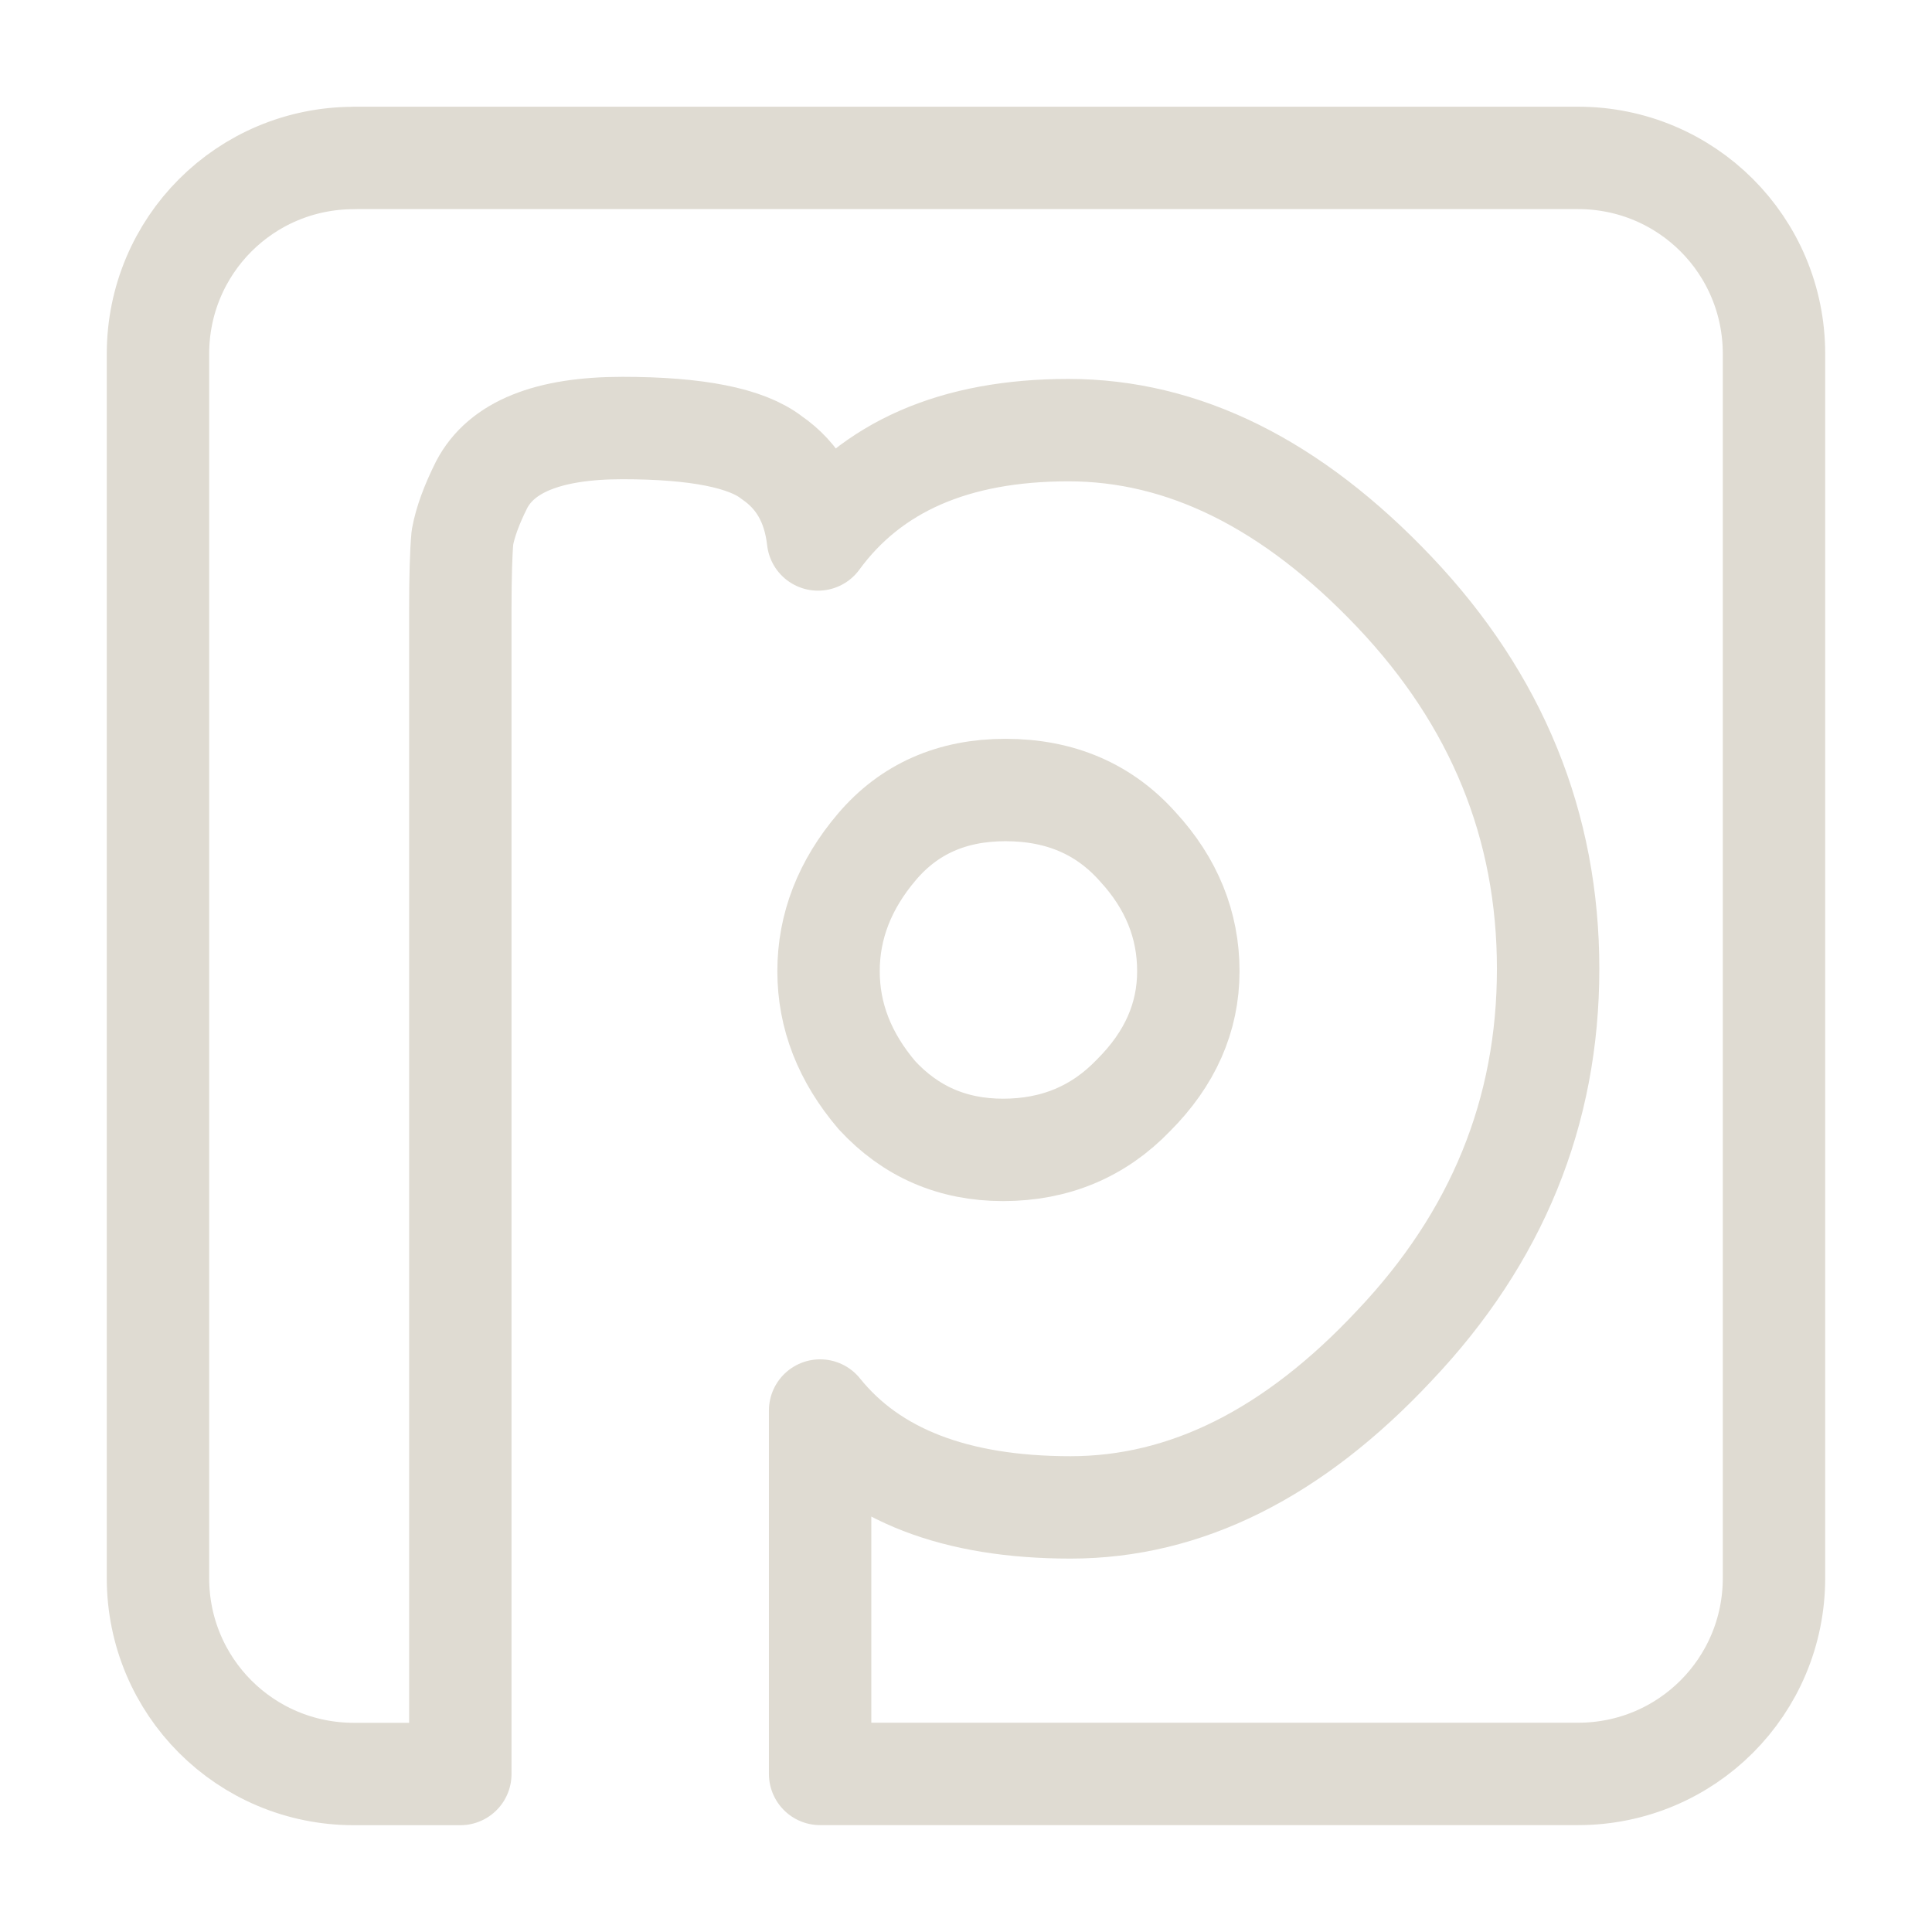
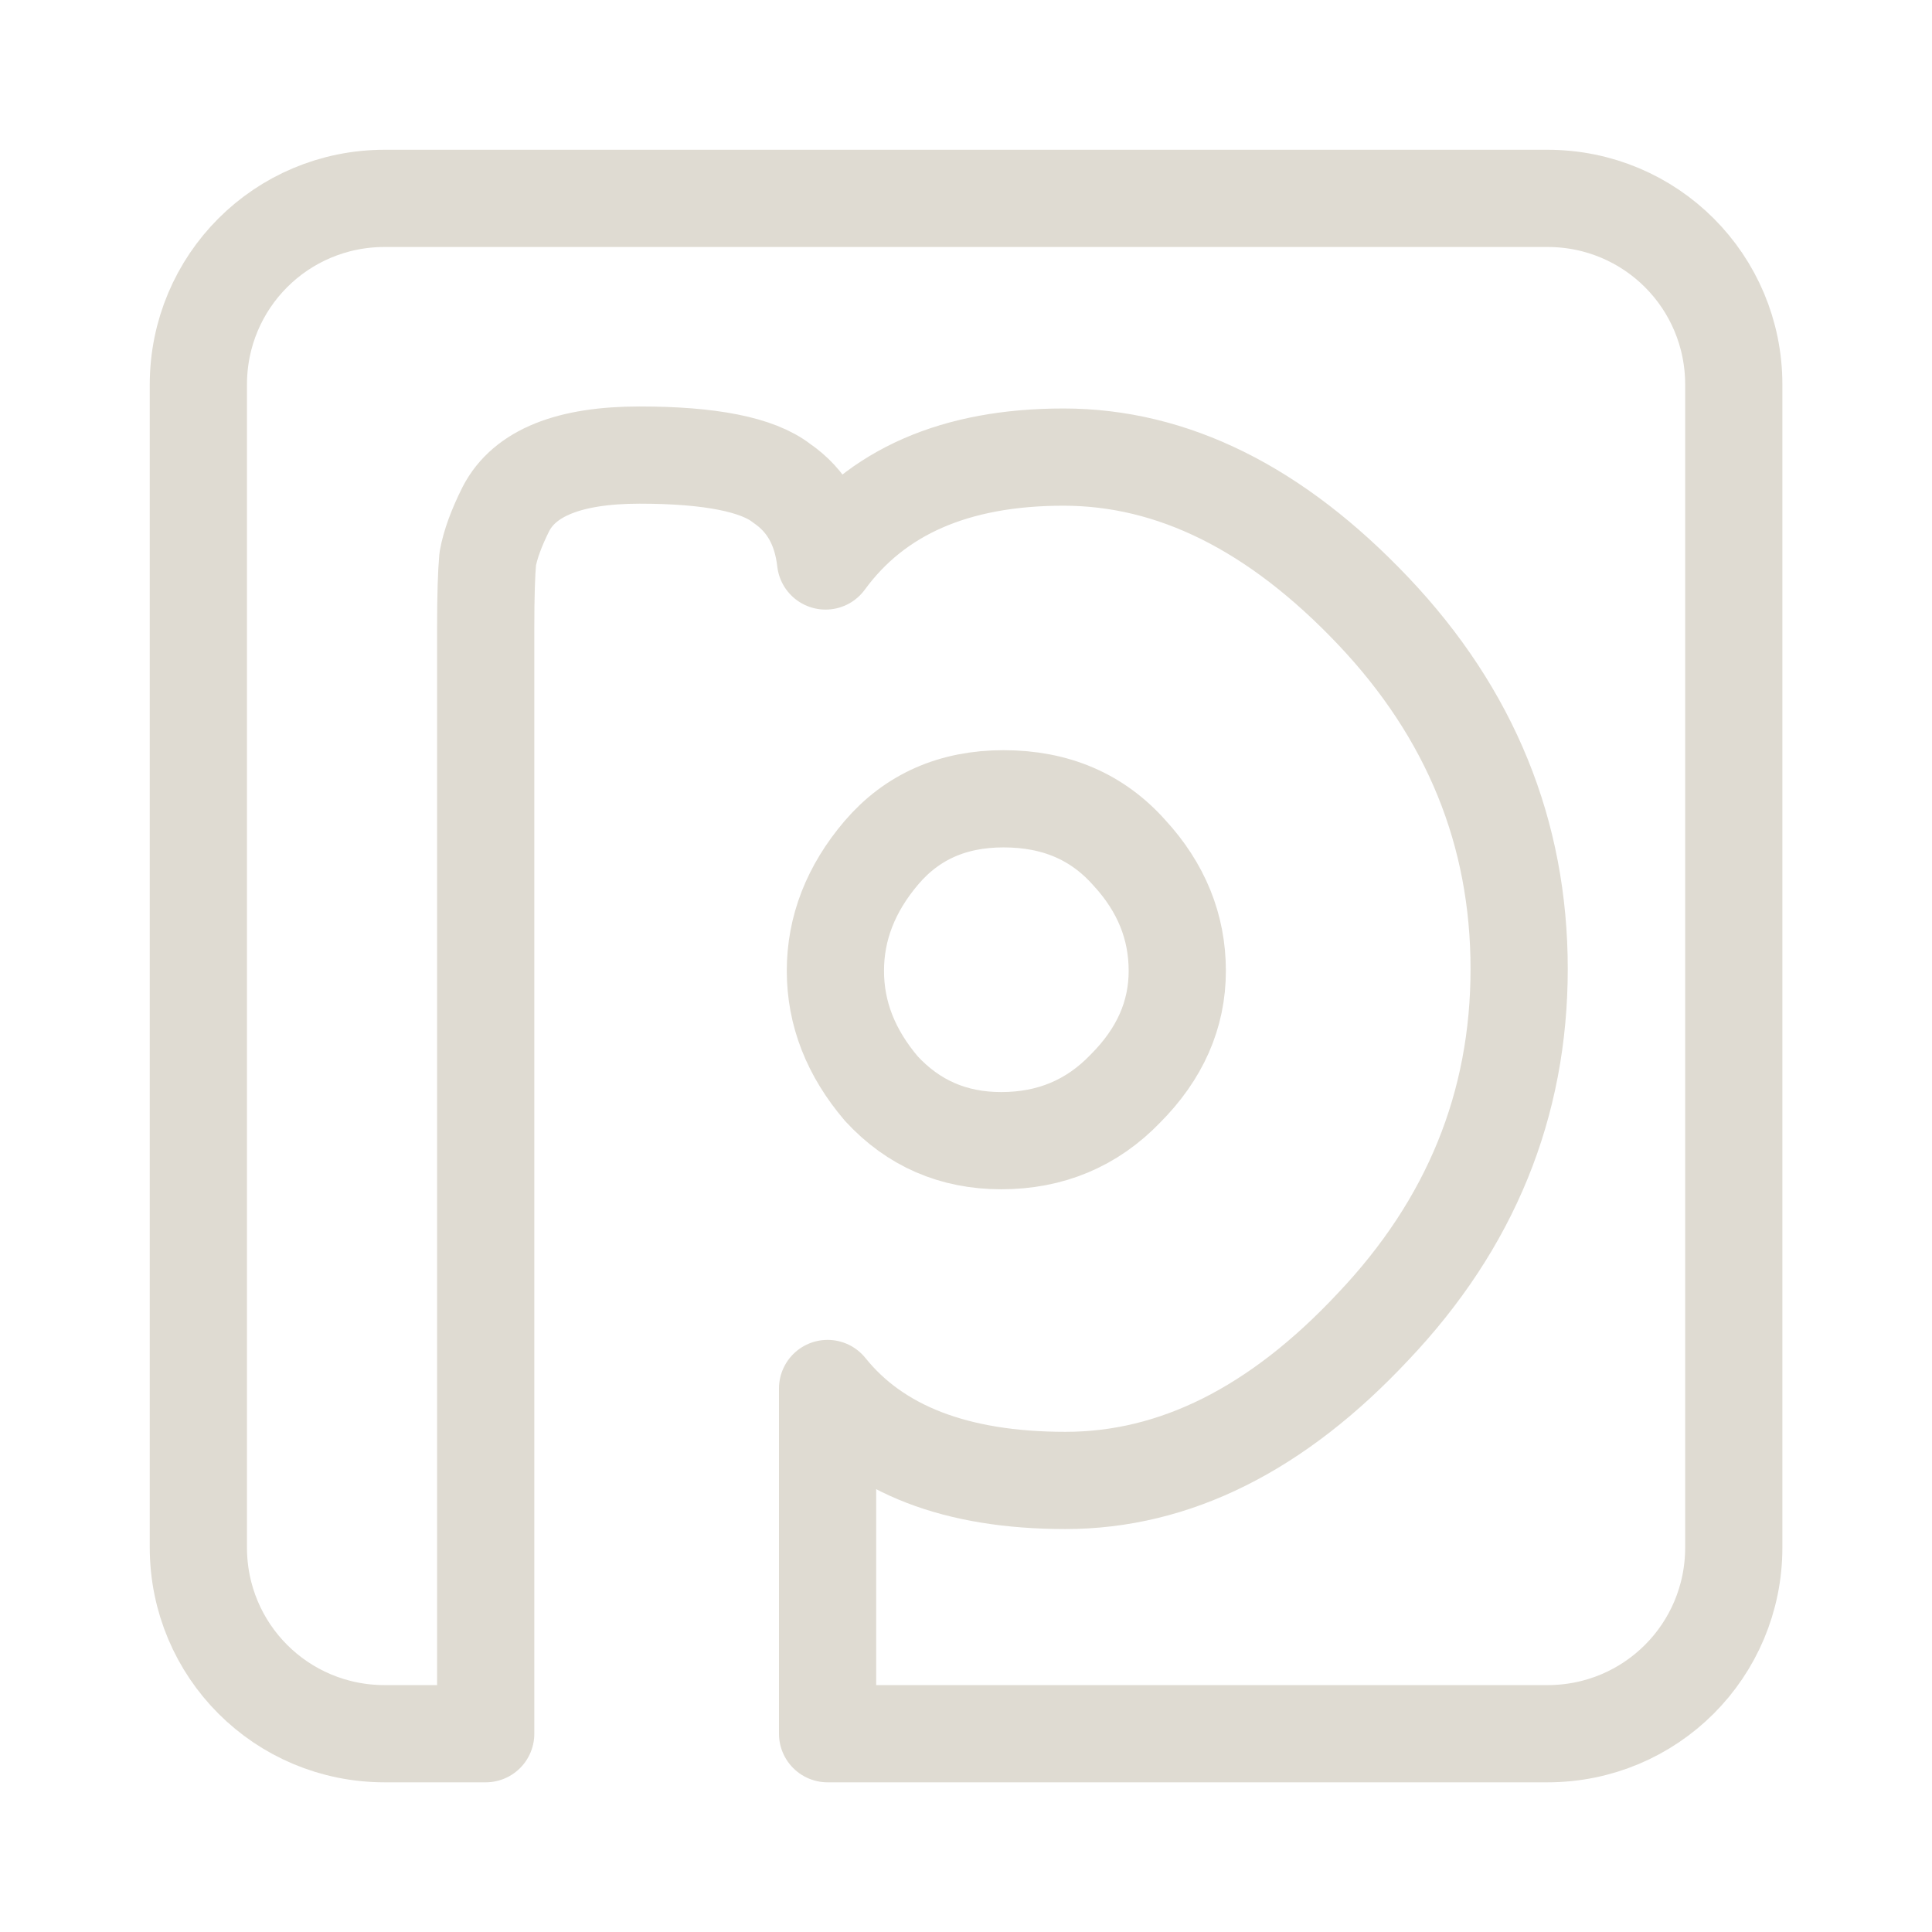
<svg xmlns="http://www.w3.org/2000/svg" width="22" height="22" viewBox="0 0 22 22" id="svg2" version="1.1">
  <defs id="defs4" />
  <g id="layer1" transform="translate(-241.5312,-341.5)">
-     <path style="fill:none;stroke:#dfdbd2;stroke-width:1.166;stroke-linejoin:round;stroke-miterlimit:4;stroke-opacity:1;stroke-dasharray:none" d="m 245.562,343.299 c -1.237,0 -2.232,0.996 -2.232,2.232 l 0,13.938 c 0,1.237 0.996,2.232 2.232,2.232 l 1.211,0 0,-13.264 c 0,-0.367 0.008,-0.641 0.024,-0.817 0.032,-0.176 0.106,-0.375 0.218,-0.599 0.224,-0.431 0.756,-0.647 1.603,-0.647 0.846,10e-6 1.414,0.113 1.701,0.337 0.303,0.208 0.48,0.517 0.527,0.932 0.607,-0.83 1.558,-1.245 2.852,-1.245 1.31,10e-6 2.547,0.615 3.713,1.844 1.166,1.23 1.749,2.662 1.749,4.291 -2e-5,1.629 -0.583,3.058 -1.749,4.288 -1.15,1.23 -2.379,1.844 -3.689,1.844 -1.31,0 -2.261,-0.368 -2.852,-1.103 l 0,4.138 8.63,0 c 1.237,0 2.232,-0.996 2.232,-2.232 l 0,-13.938 c 0,-1.237 -0.996,-2.232 -2.232,-2.232 l -13.938,0 z m 7.418,7.197 c -0.607,10e-6 -1.096,0.215 -1.463,0.647 -0.367,0.431 -0.551,0.905 -0.551,1.416 0,0.511 0.184,0.981 0.551,1.412 0.383,0.415 0.861,0.623 1.436,0.623 0.591,0 1.088,-0.207 1.487,-0.623 0.415,-0.415 0.623,-0.885 0.623,-1.412 -1e-5,-0.527 -0.192,-1 -0.575,-1.416 -0.383,-0.431 -0.885,-0.647 -1.508,-0.647 z" id="rect4424" />
+     <path style="fill:none;stroke:#dfdbd2;stroke-width:1.107;stroke-linejoin:round;stroke-miterlimit:4;stroke-opacity:1;stroke-dasharray:none" d="m 245.911,343.759 c -1.175,0 -2.121,0.946 -2.121,2.121 l 0,13.241 c 0,1.175 0.946,2.121 2.121,2.121 l 1.151,0 0,-12.601 c 0,-0.349 0.008,-0.609 0.023,-0.776 0.03,-0.167 0.101,-0.357 0.207,-0.569 0.212,-0.41 0.719,-0.614 1.523,-0.614 0.804,10e-6 1.343,0.108 1.616,0.32 0.288,0.197 0.456,0.491 0.501,0.886 0.577,-0.789 1.48,-1.183 2.709,-1.183 1.244,10e-6 2.419,0.584 3.527,1.752 1.108,1.168 1.662,2.529 1.662,4.076 -10e-6,1.548 -0.554,2.905 -1.662,4.073 -1.092,1.168 -2.26,1.752 -3.504,1.752 -1.244,0 -2.148,-0.349 -2.709,-1.047 l 0,3.931 8.198,0 c 1.175,0 2.121,-0.946 2.121,-2.121 l 0,-13.241 c 0,-1.175 -0.946,-2.121 -2.121,-2.121 l -13.241,0 z m 7.047,6.837 c -0.577,1e-5 -1.041,0.205 -1.39,0.614 -0.349,0.41 -0.524,0.859 -0.524,1.345 0,0.486 0.175,0.932 0.524,1.342 0.364,0.394 0.818,0.592 1.364,0.592 0.561,0 1.033,-0.197 1.413,-0.592 0.394,-0.394 0.592,-0.841 0.592,-1.342 -1e-5,-0.501 -0.182,-0.95 -0.546,-1.345 -0.364,-0.41 -0.84,-0.614 -1.432,-0.614 z" id="rect4424" />
  </g>
</svg>
